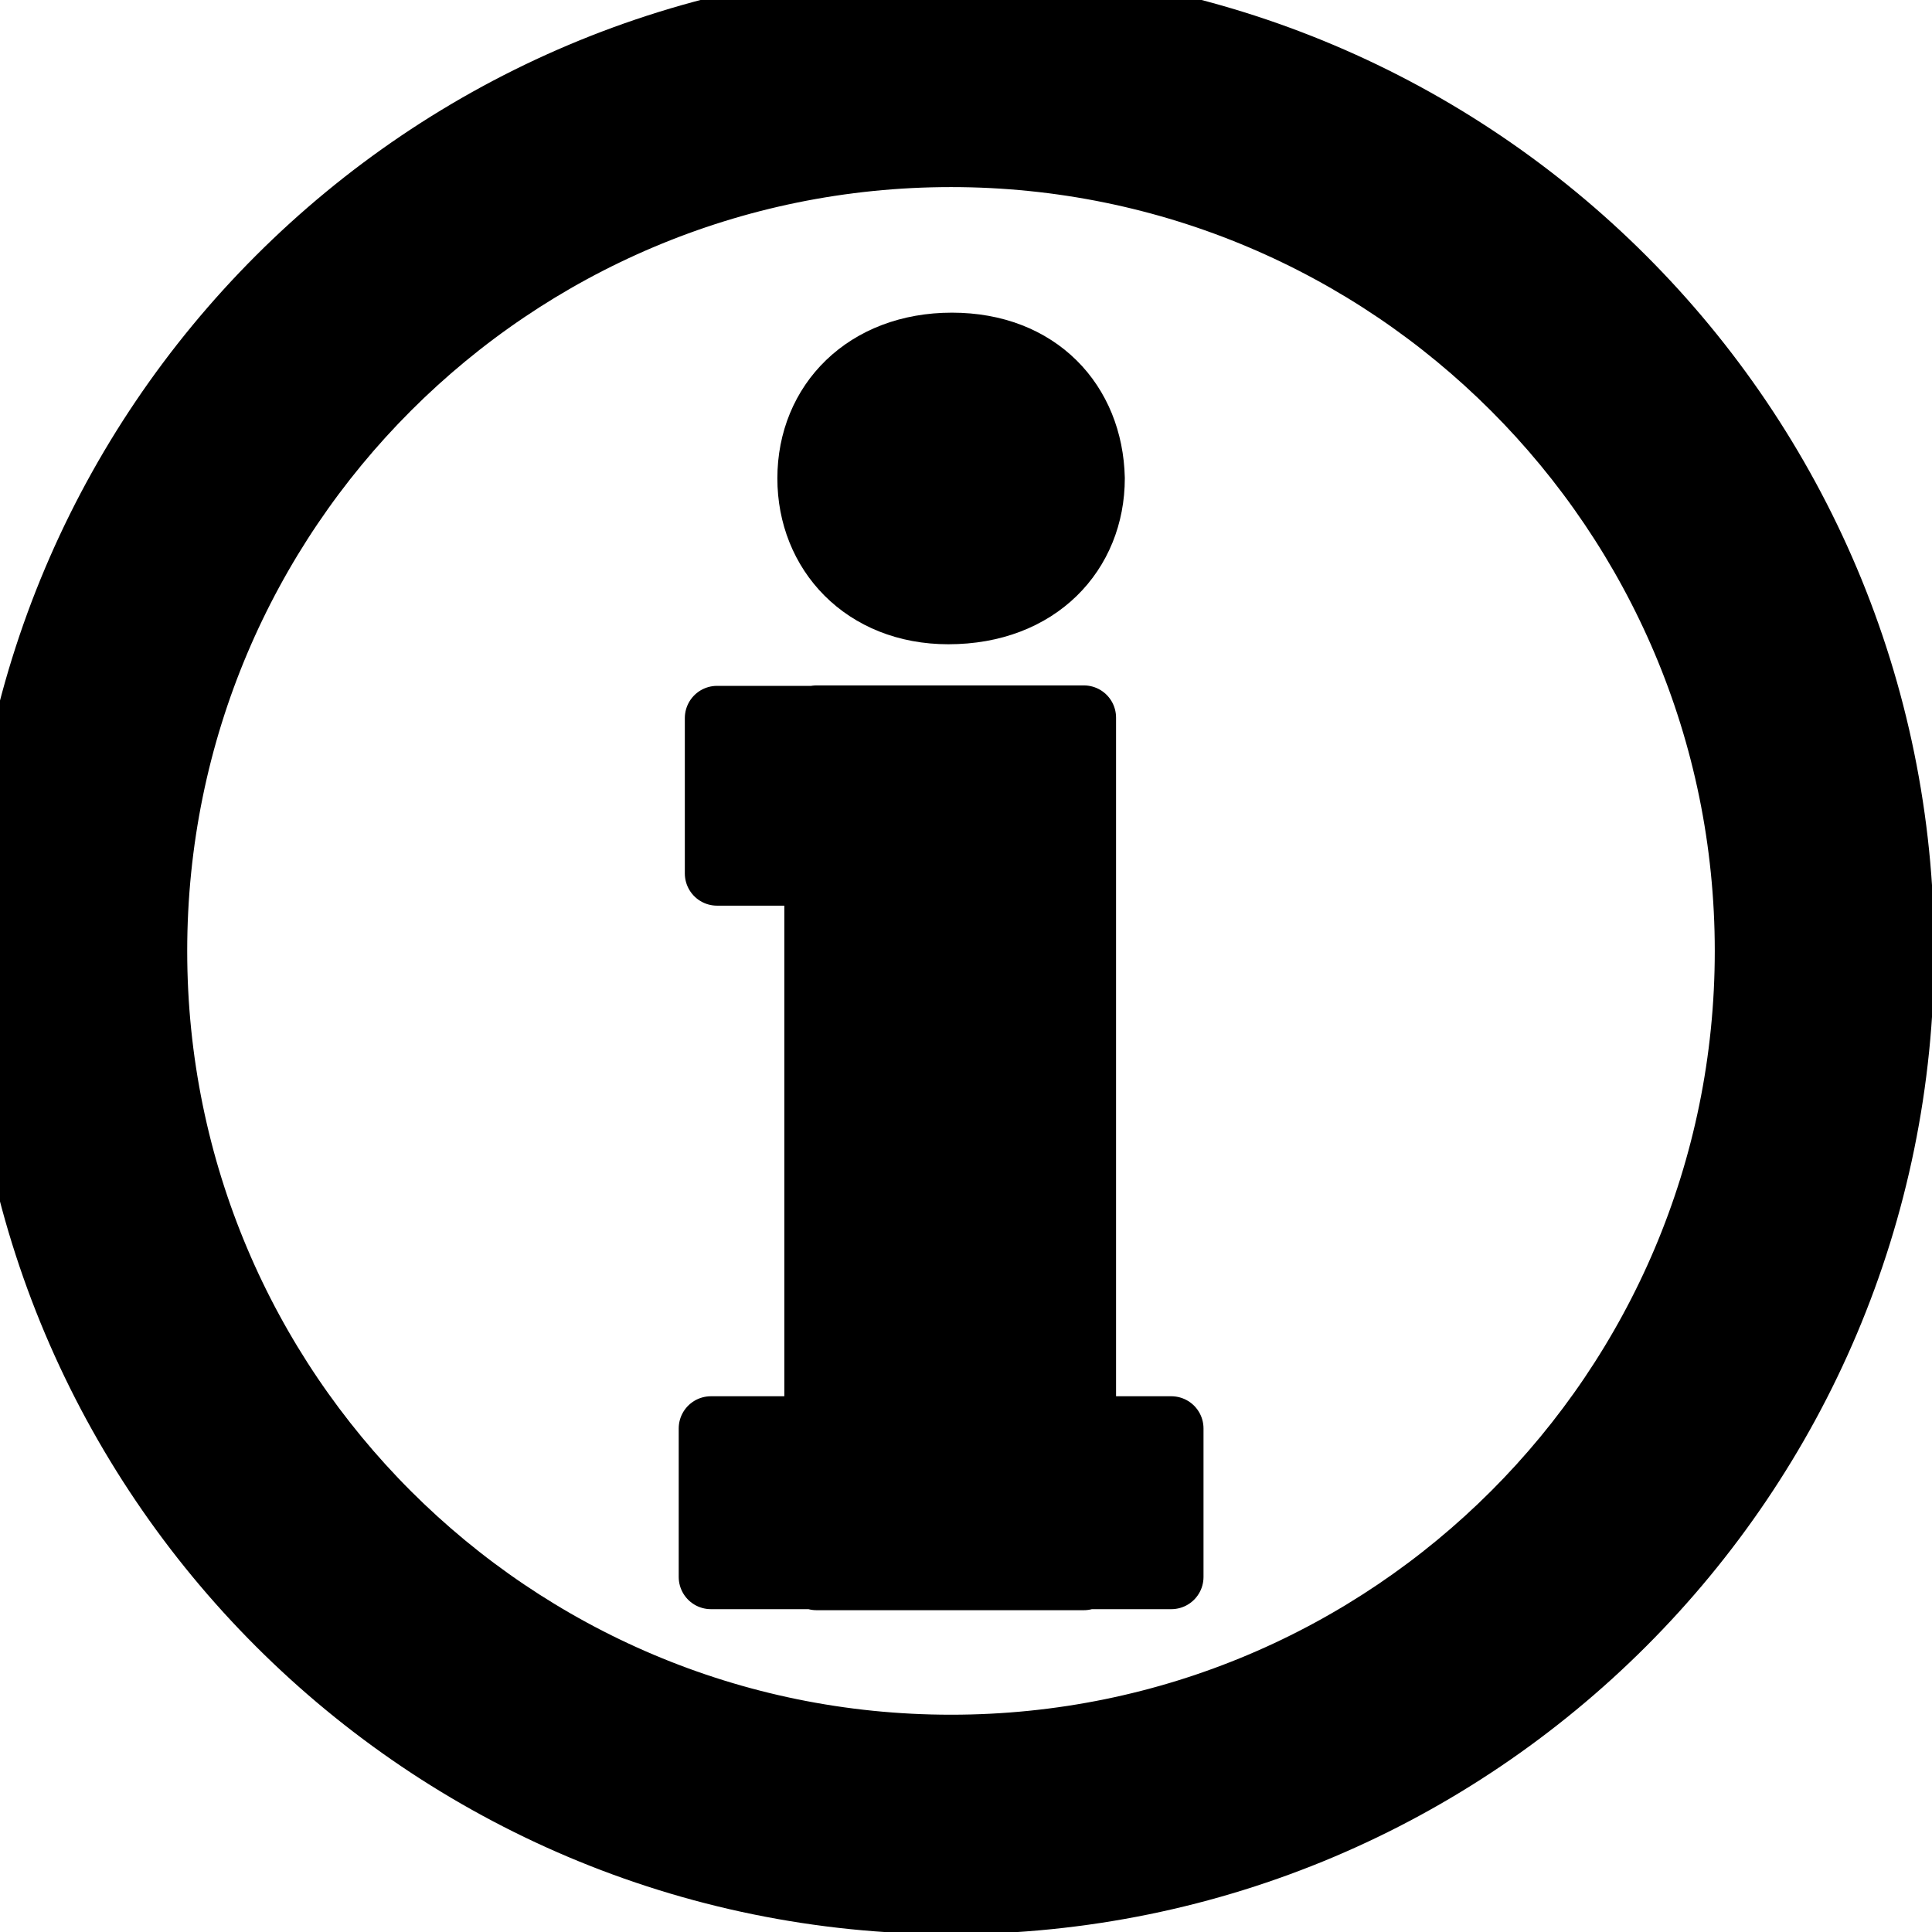
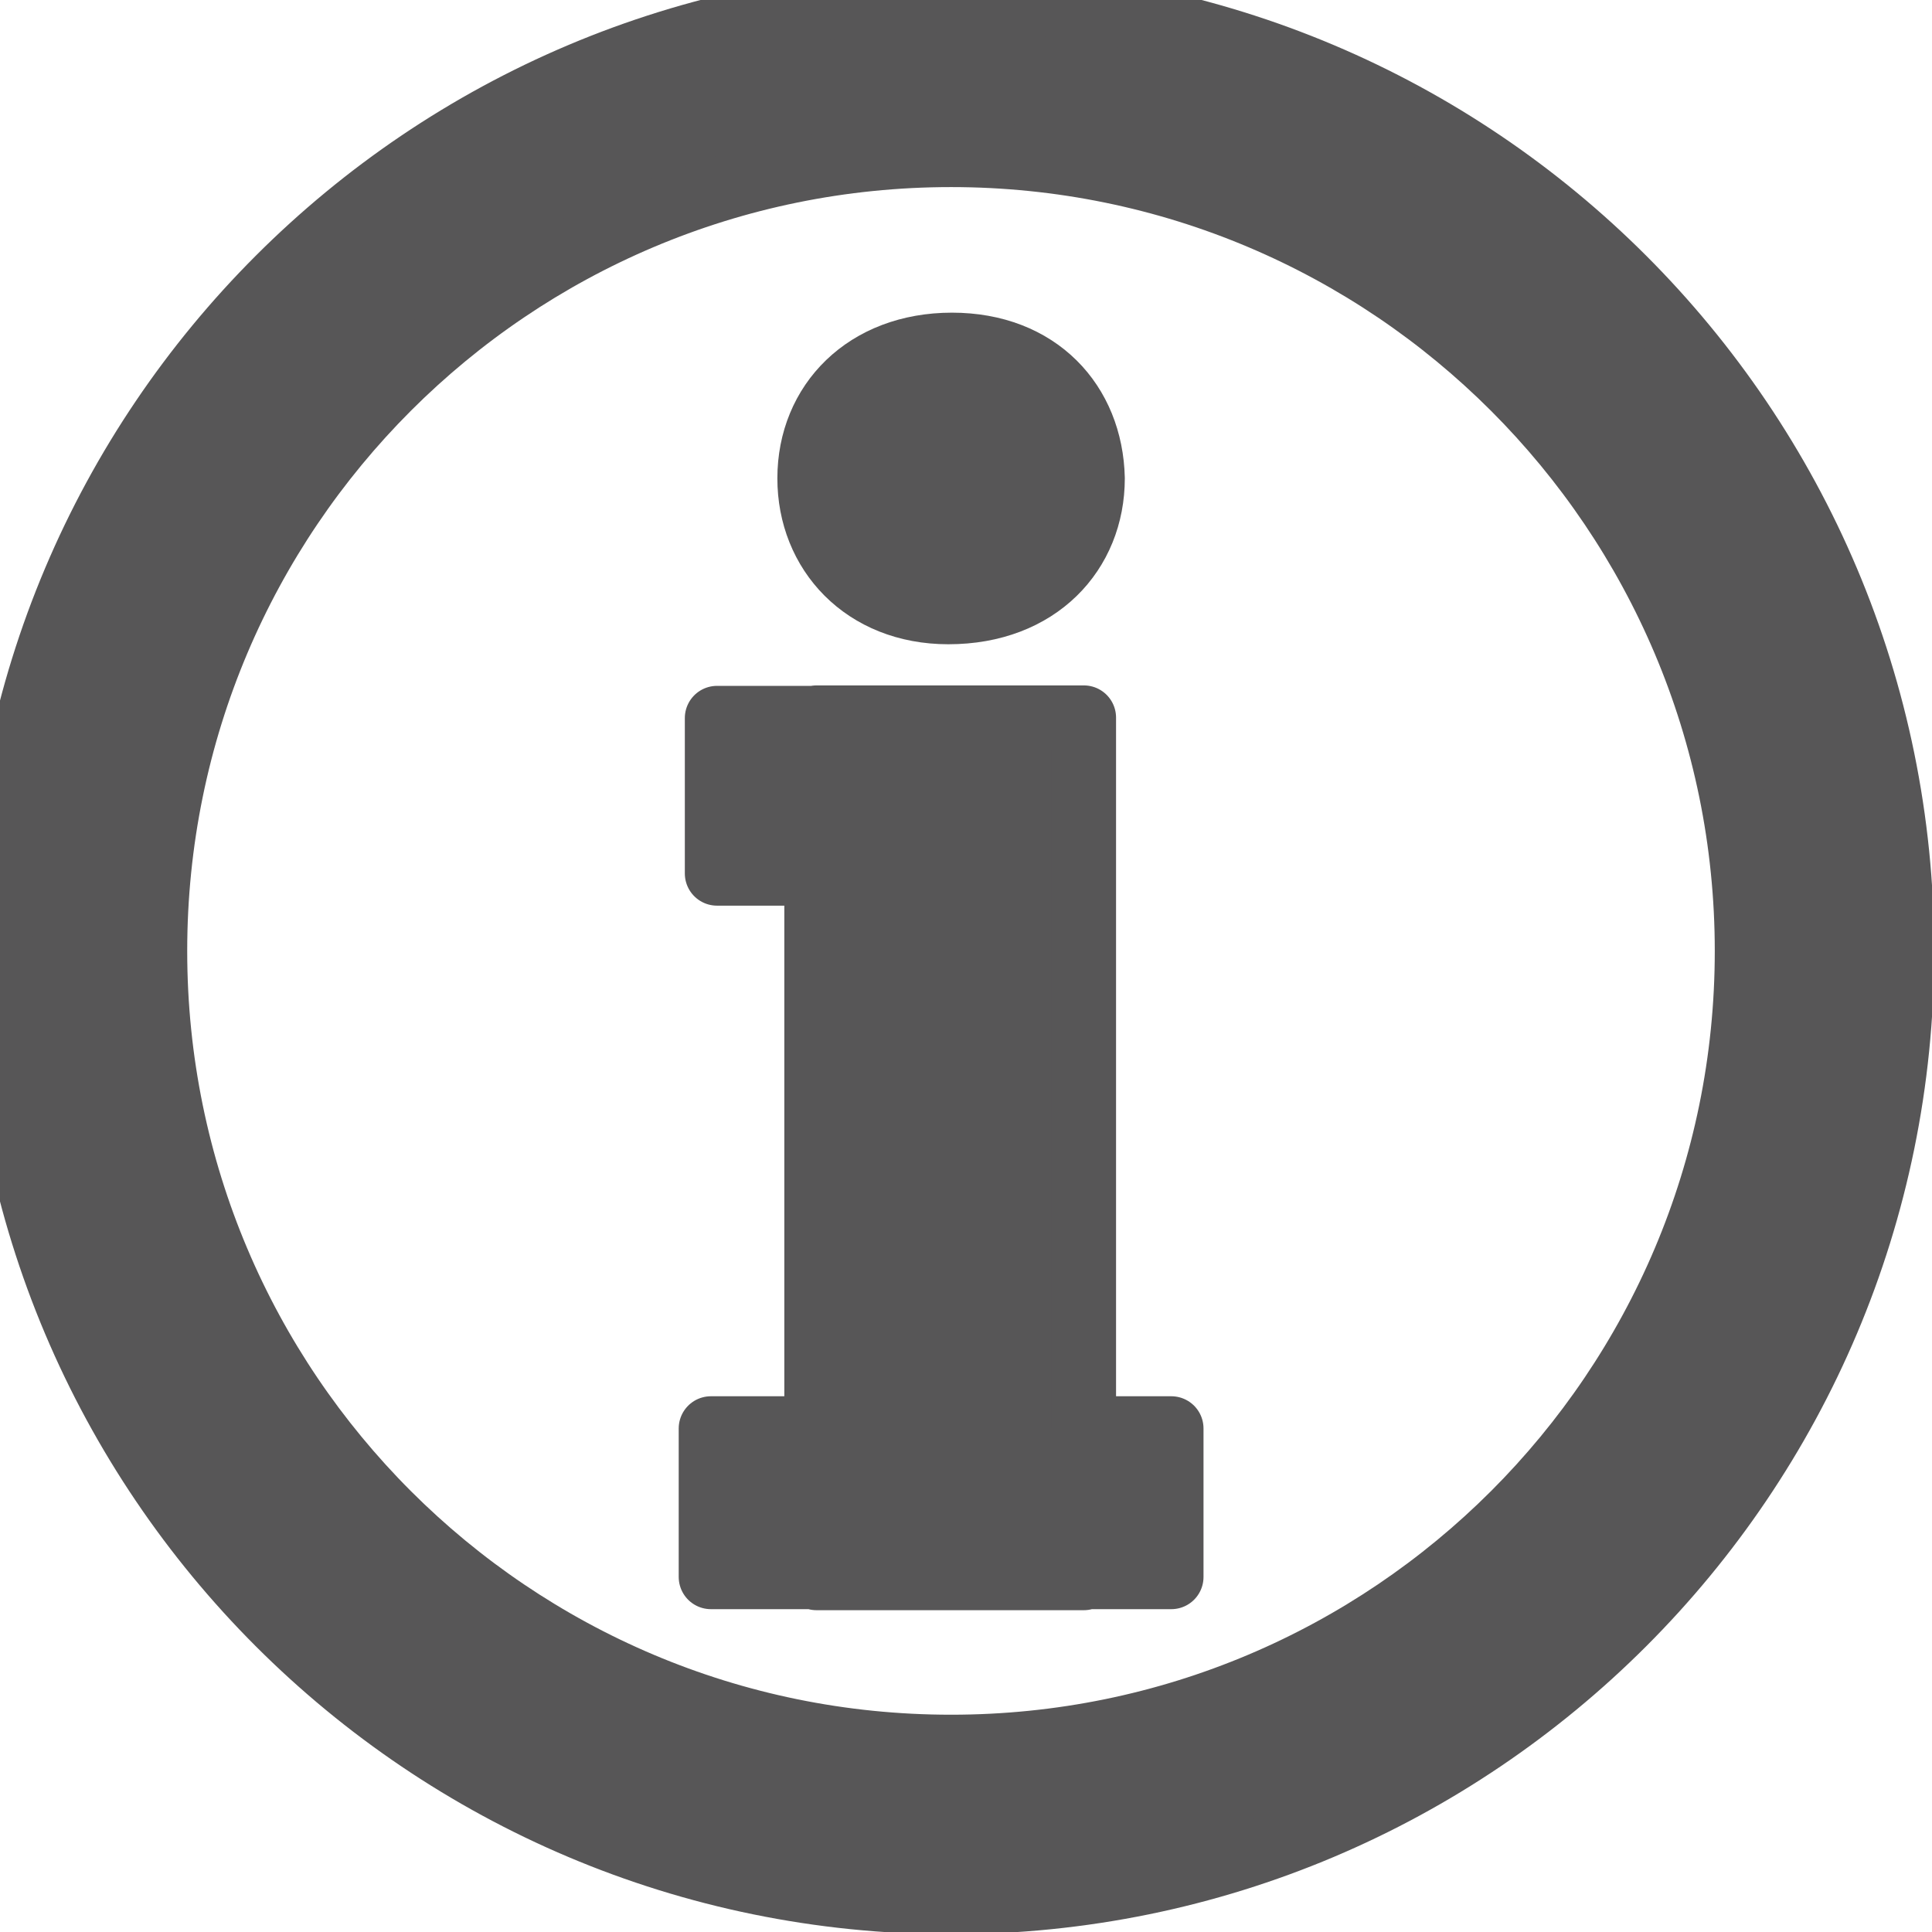
<svg xmlns="http://www.w3.org/2000/svg" width="100%" height="100%" viewBox="0 0 30 30" version="1.1" xml:space="preserve" style="fill-rule:evenodd;clip-rule:evenodd;stroke-linejoin:round;stroke-miterlimit:2;">
  <g>
-     <path d="M14.768,0C6.611,0 0,6.609 0,14.768C0,22.923 6.611,29.535 14.768,29.535C22.922,29.535 29.534,22.923 29.534,14.768C29.534,6.609 22.923,0 14.768,0ZM14.768,27.126C7.938,27.126 2.407,21.594 2.407,14.767C2.407,7.939 7.938,2.405 14.768,2.405C21.592,2.405 27.127,7.94 27.127,14.767C27.128,21.594 21.592,27.126 14.768,27.126Z" style="fill-rule:nonzero;stroke:black;stroke-width:1px;" />
-     <path d="M16.83,11.143L12.679,11.143L12.679,11.15L11.134,11.15L11.134,13.563L12.679,13.563L12.679,22.181L11.039,22.181L11.039,24.487L12.679,24.487L12.679,24.503L16.83,24.503L16.83,24.487L18.188,24.487L18.188,22.181L16.83,22.181L16.83,11.143Z" style="fill-rule:nonzero;stroke:black;stroke-width:1px;" />
-     <path d="M14.726,9.504C16.121,9.504 16.966,8.576 16.966,7.427C16.939,6.255 16.12,5.355 14.782,5.355C13.446,5.355 12.571,6.254 12.571,7.427C12.57,8.576 13.417,9.504 14.726,9.504Z" style="fill-rule:nonzero;stroke:black;stroke-width:1px;" />
+     <path d="M14.768,0C6.611,0 0,6.609 0,14.768C0,22.923 6.611,29.535 14.768,29.535C22.922,29.535 29.534,22.923 29.534,14.768C29.534,6.609 22.923,0 14.768,0ZM14.768,27.126C7.938,27.126 2.407,21.594 2.407,14.767C2.407,7.939 7.938,2.405 14.768,2.405C21.592,2.405 27.127,7.94 27.127,14.767C27.128,21.594 21.592,27.126 14.768,27.126Z" style="fill:rgb(87,86,87);fill-rule:nonzero;stroke:rgb(87,86,87);stroke-width:1px;" />
+     <path d="M16.83,11.143L12.679,11.143L12.679,11.15L11.134,11.15L11.134,13.563L12.679,13.563L12.679,22.181L11.039,22.181L11.039,24.487L12.679,24.487L12.679,24.503L16.83,24.503L16.83,24.487L18.188,24.487L18.188,22.181L16.83,22.181L16.83,11.143Z" style="fill:rgb(87,86,87);fill-rule:nonzero;stroke:rgb(87,86,87);stroke-width:1px;" />
+     <path d="M14.726,9.504C16.121,9.504 16.966,8.576 16.966,7.427C16.939,6.255 16.12,5.355 14.782,5.355C13.446,5.355 12.571,6.254 12.571,7.427C12.57,8.576 13.417,9.504 14.726,9.504Z" style="fill:rgb(87,86,87);fill-rule:nonzero;stroke:rgb(87,86,87);stroke-width:1px;" />
  </g>
</svg>
